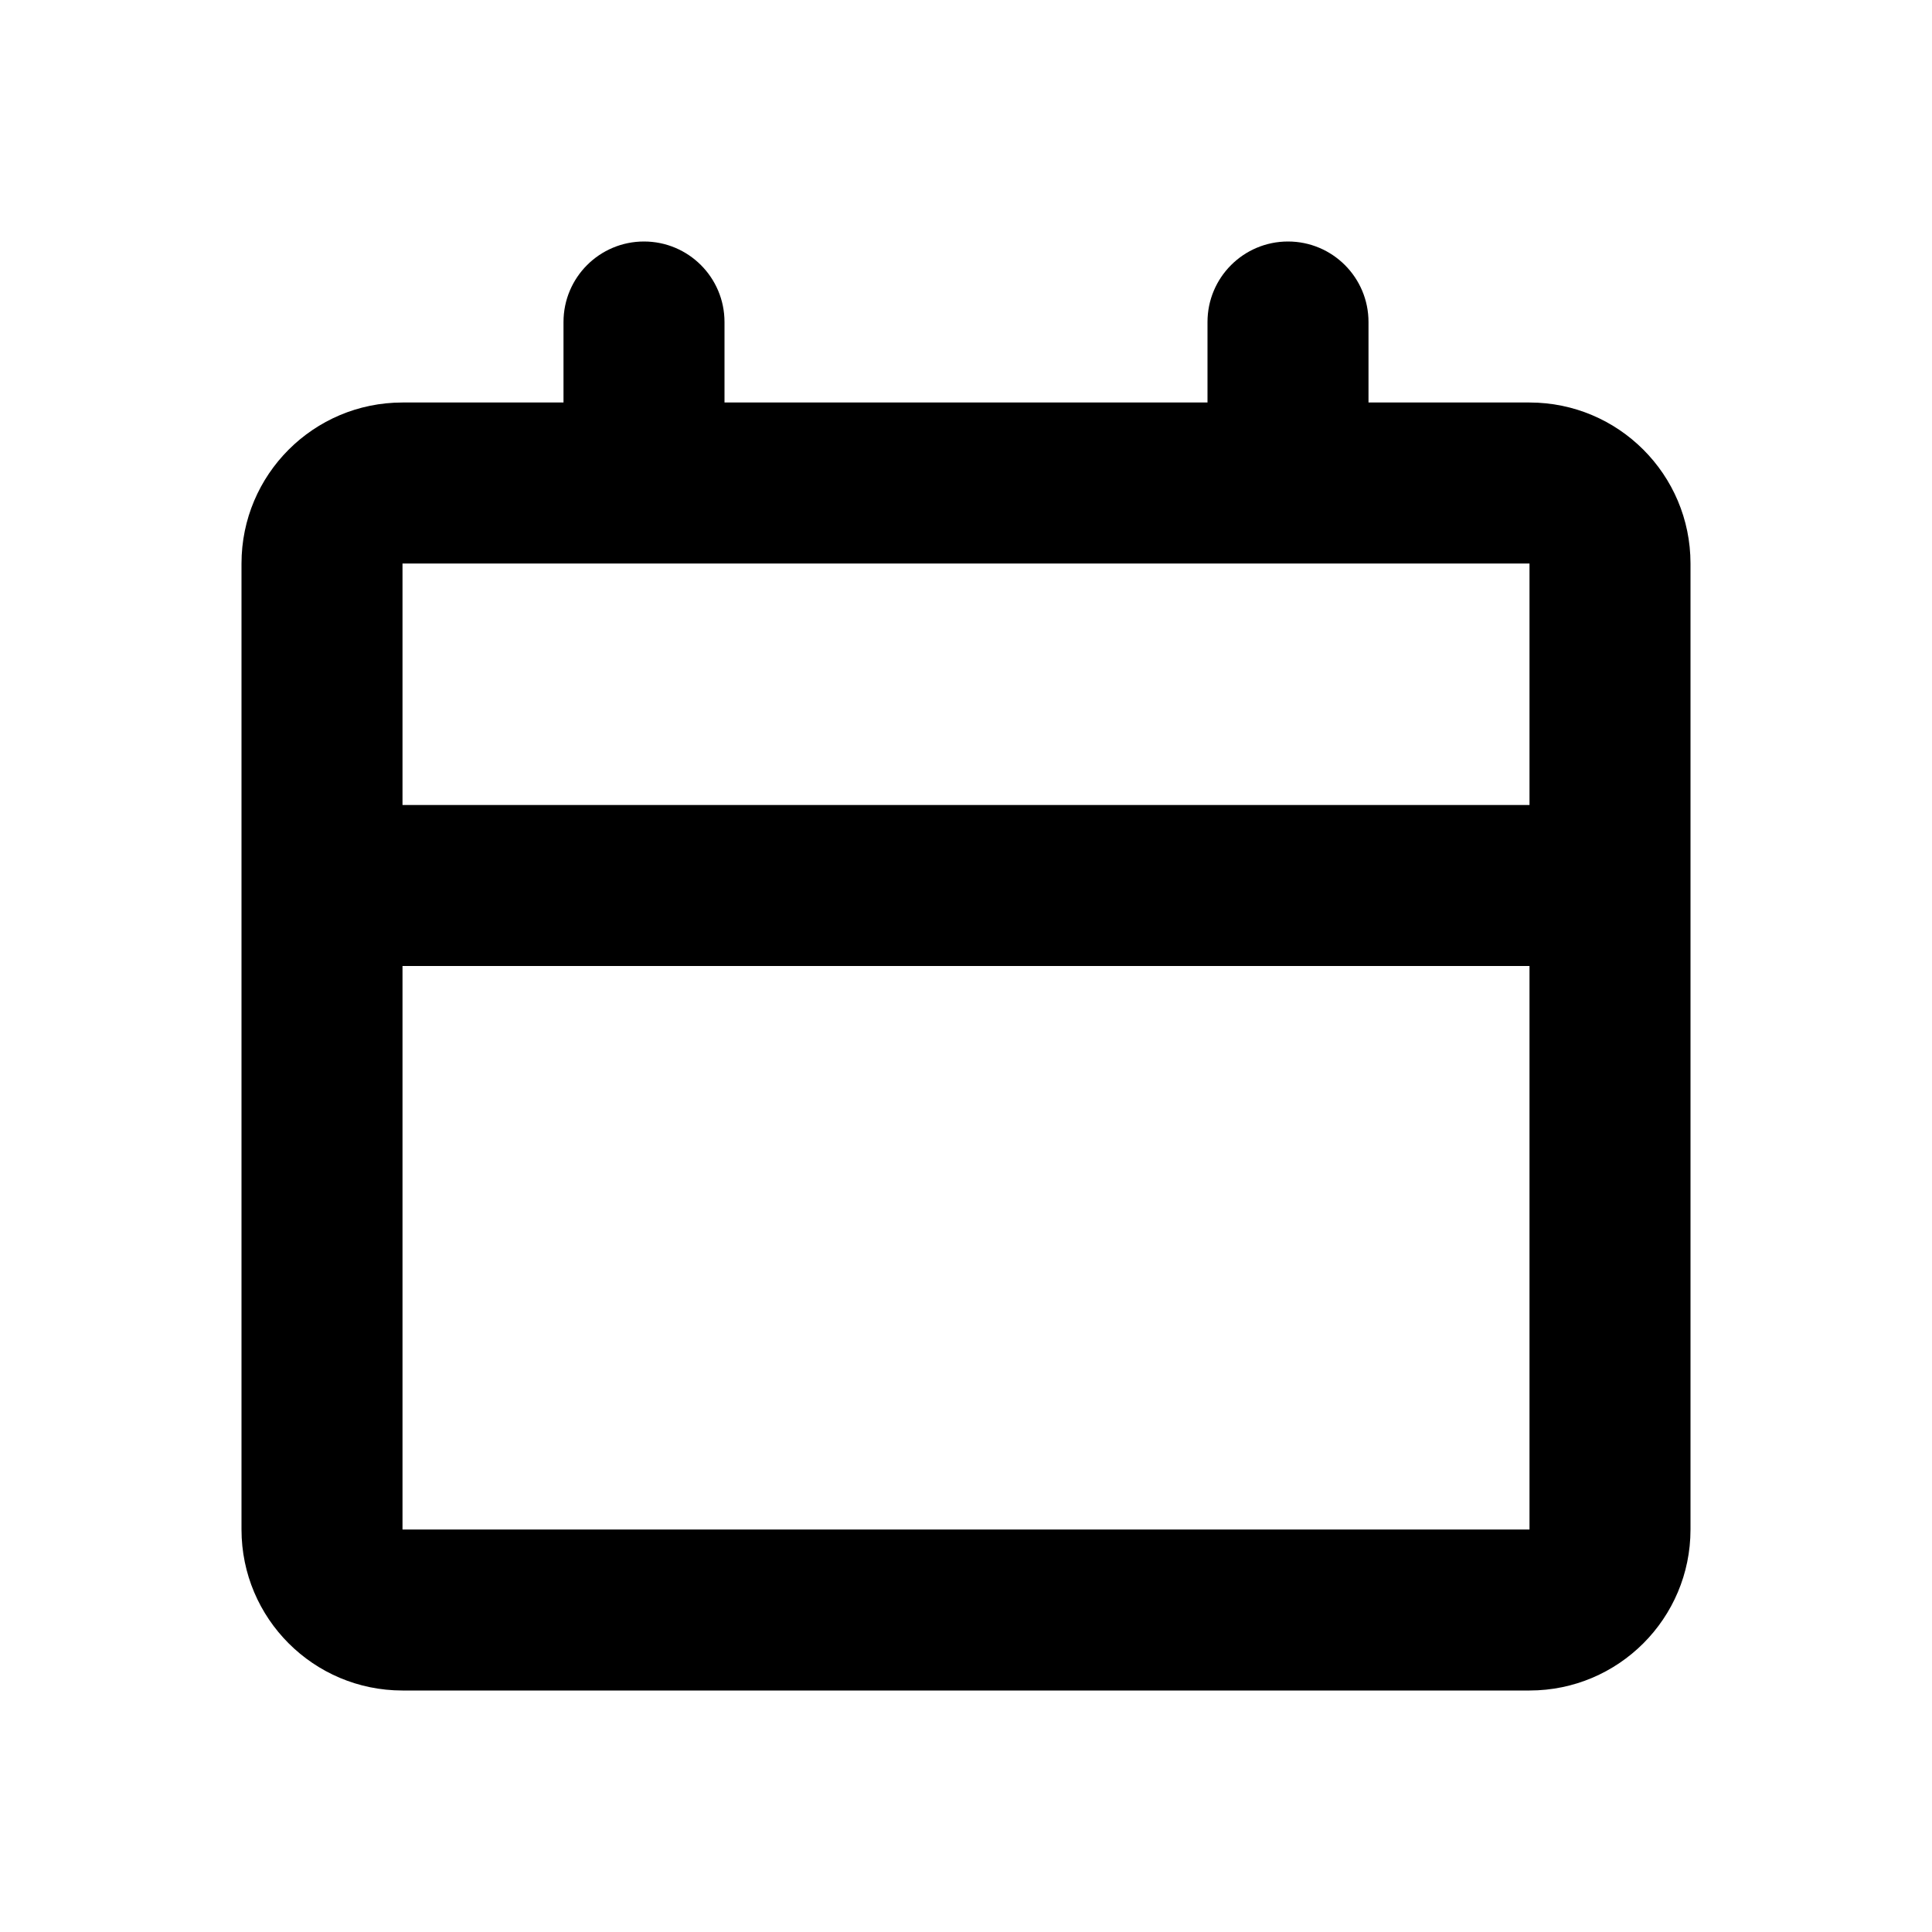
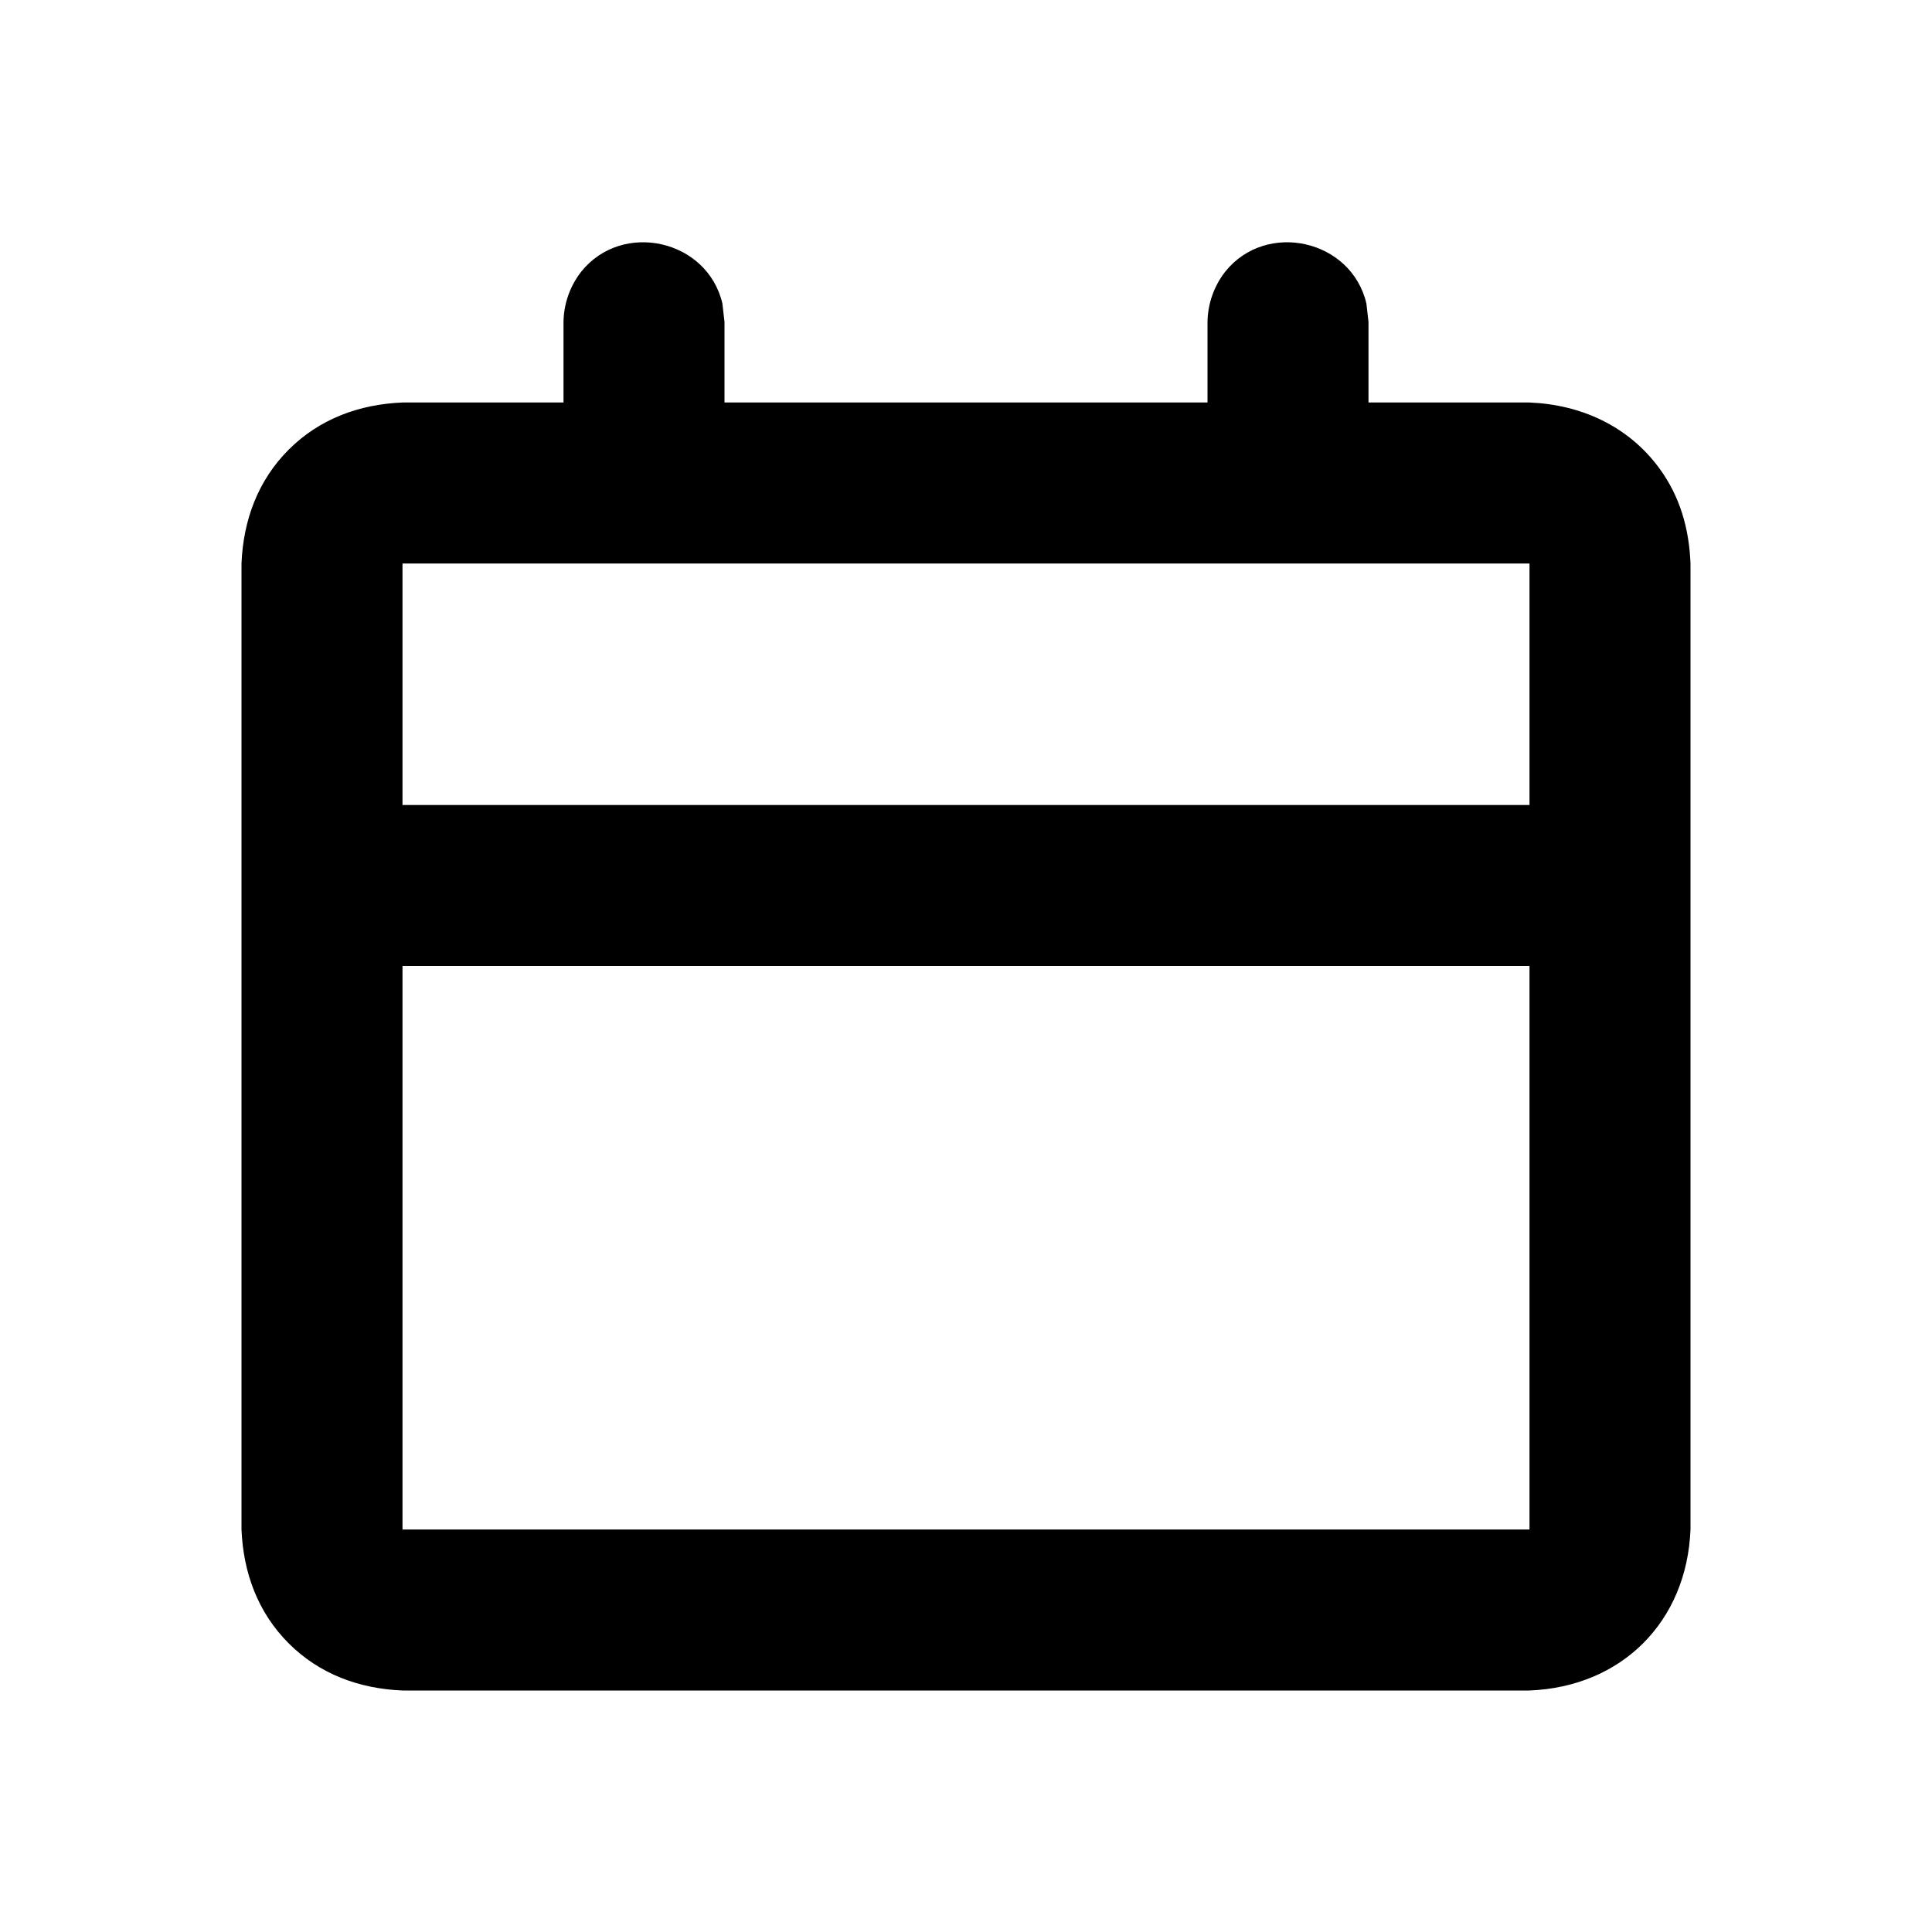
- <svg xmlns="http://www.w3.org/2000/svg" width="24" height="24" viewBox="0 0 24 24">
-   <path fill="currentColor" d="M17 4a1 1 0 1 0-2 0zm-2 2a1 1 0 1 0 2 0zM9 4a1 1 0 0 0-2 0zM7 6a1 1 0 0 0 2 0zM5 6v1h14V5H5zm15 1h-1v12h2V7zm-1 13v-1H5v2h14zM4 19h1V7H3v12zm0-8v1h16v-2H4zm12-7h-1v2h2V4zM8 4H7v2h2V4zM5 20v-1H3a2 2 0 0 0 2 2zm15-1h-1v2a2 2 0 0 0 2-2zM19 6v1h2a2 2 0 0 0-2-2zM5 6V5a2 2 0 0 0-2 2h2z" />
+ <svg xmlns="http://www.w3.org/2000/svg" viewBox="0 0 24 24">
+   <path fill="currentColor" d="M7 5V4a1.04 1.04 0 0 1 .22-.625c.51-.637 1.568-.401 1.754.396L9 4v1h6V4a1.04 1.04 0 0 1 .22-.625c.51-.637 1.568-.401 1.754.396L17 4v1h2c.641.026 1.229.293 1.614.819.257.351.369.751.386 1.181v12c-.046 1.146-.854 1.954-2 2H5c-.535-.022-1.03-.202-1.414-.586S3.022 19.535 3 19V7c.022-.535.202-1.03.586-1.414S4.465 5.022 5 5Zm12 7H5v7h14ZM5 10h14V7H5Z" />
</svg>
